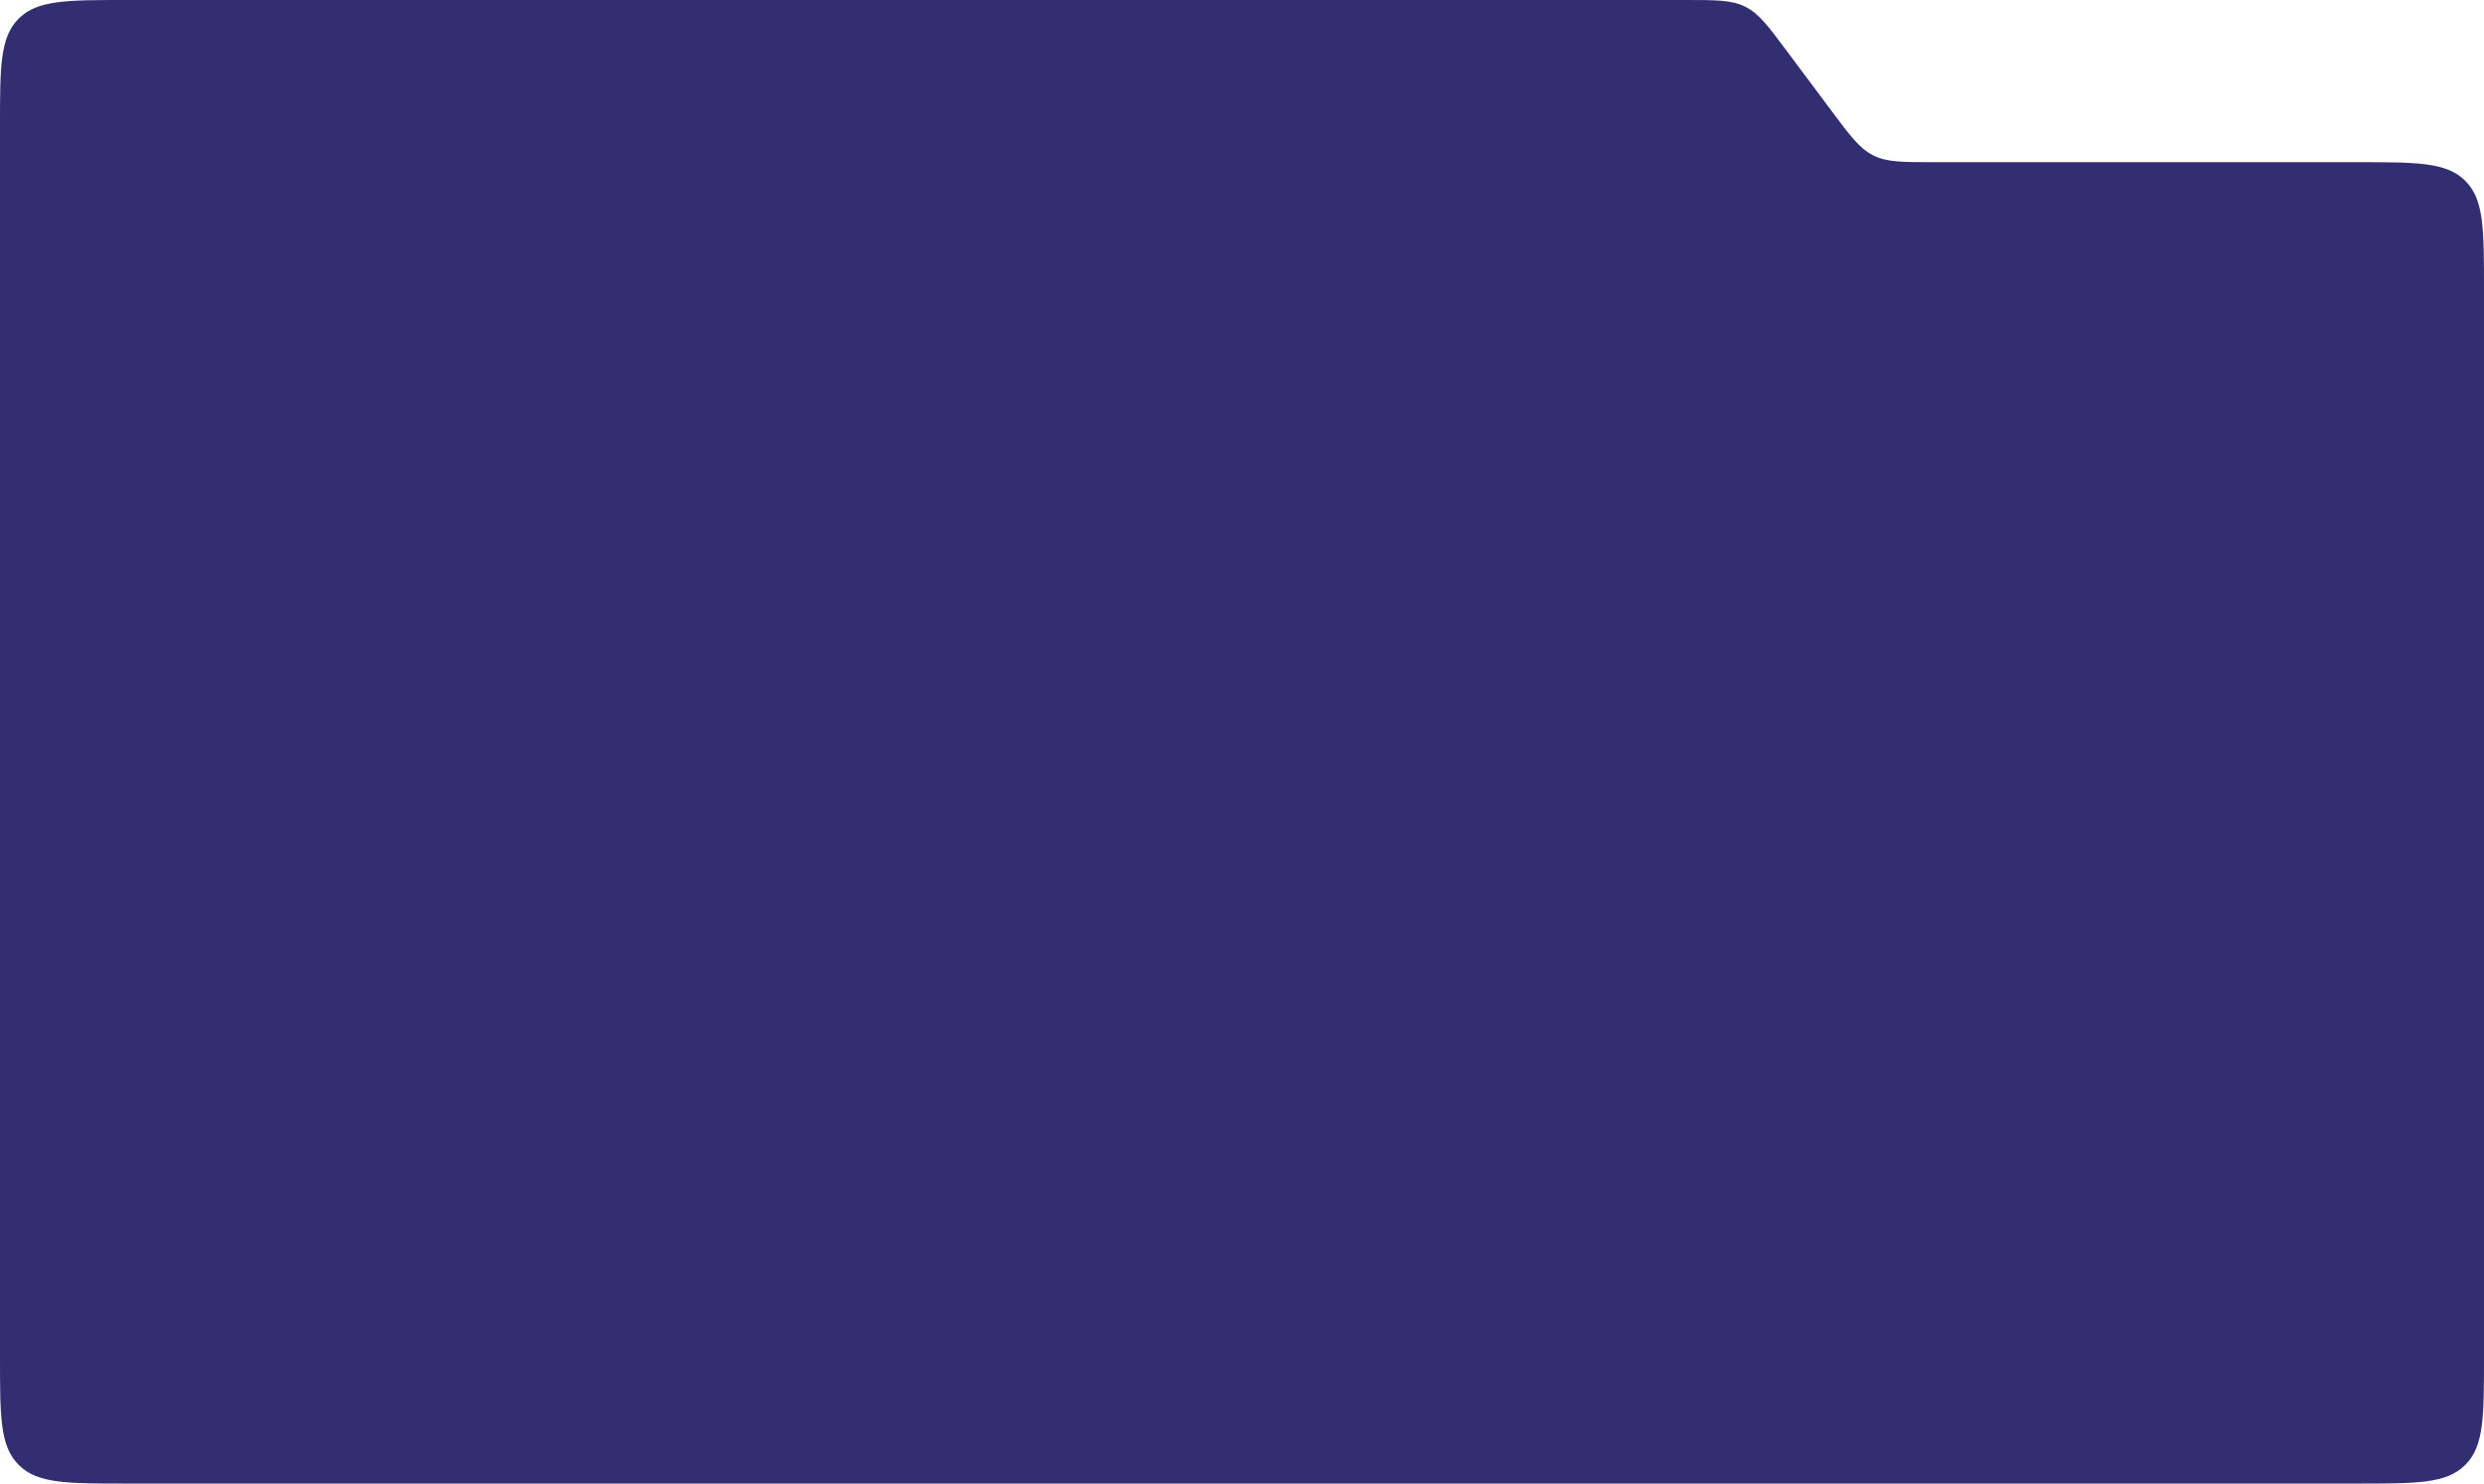
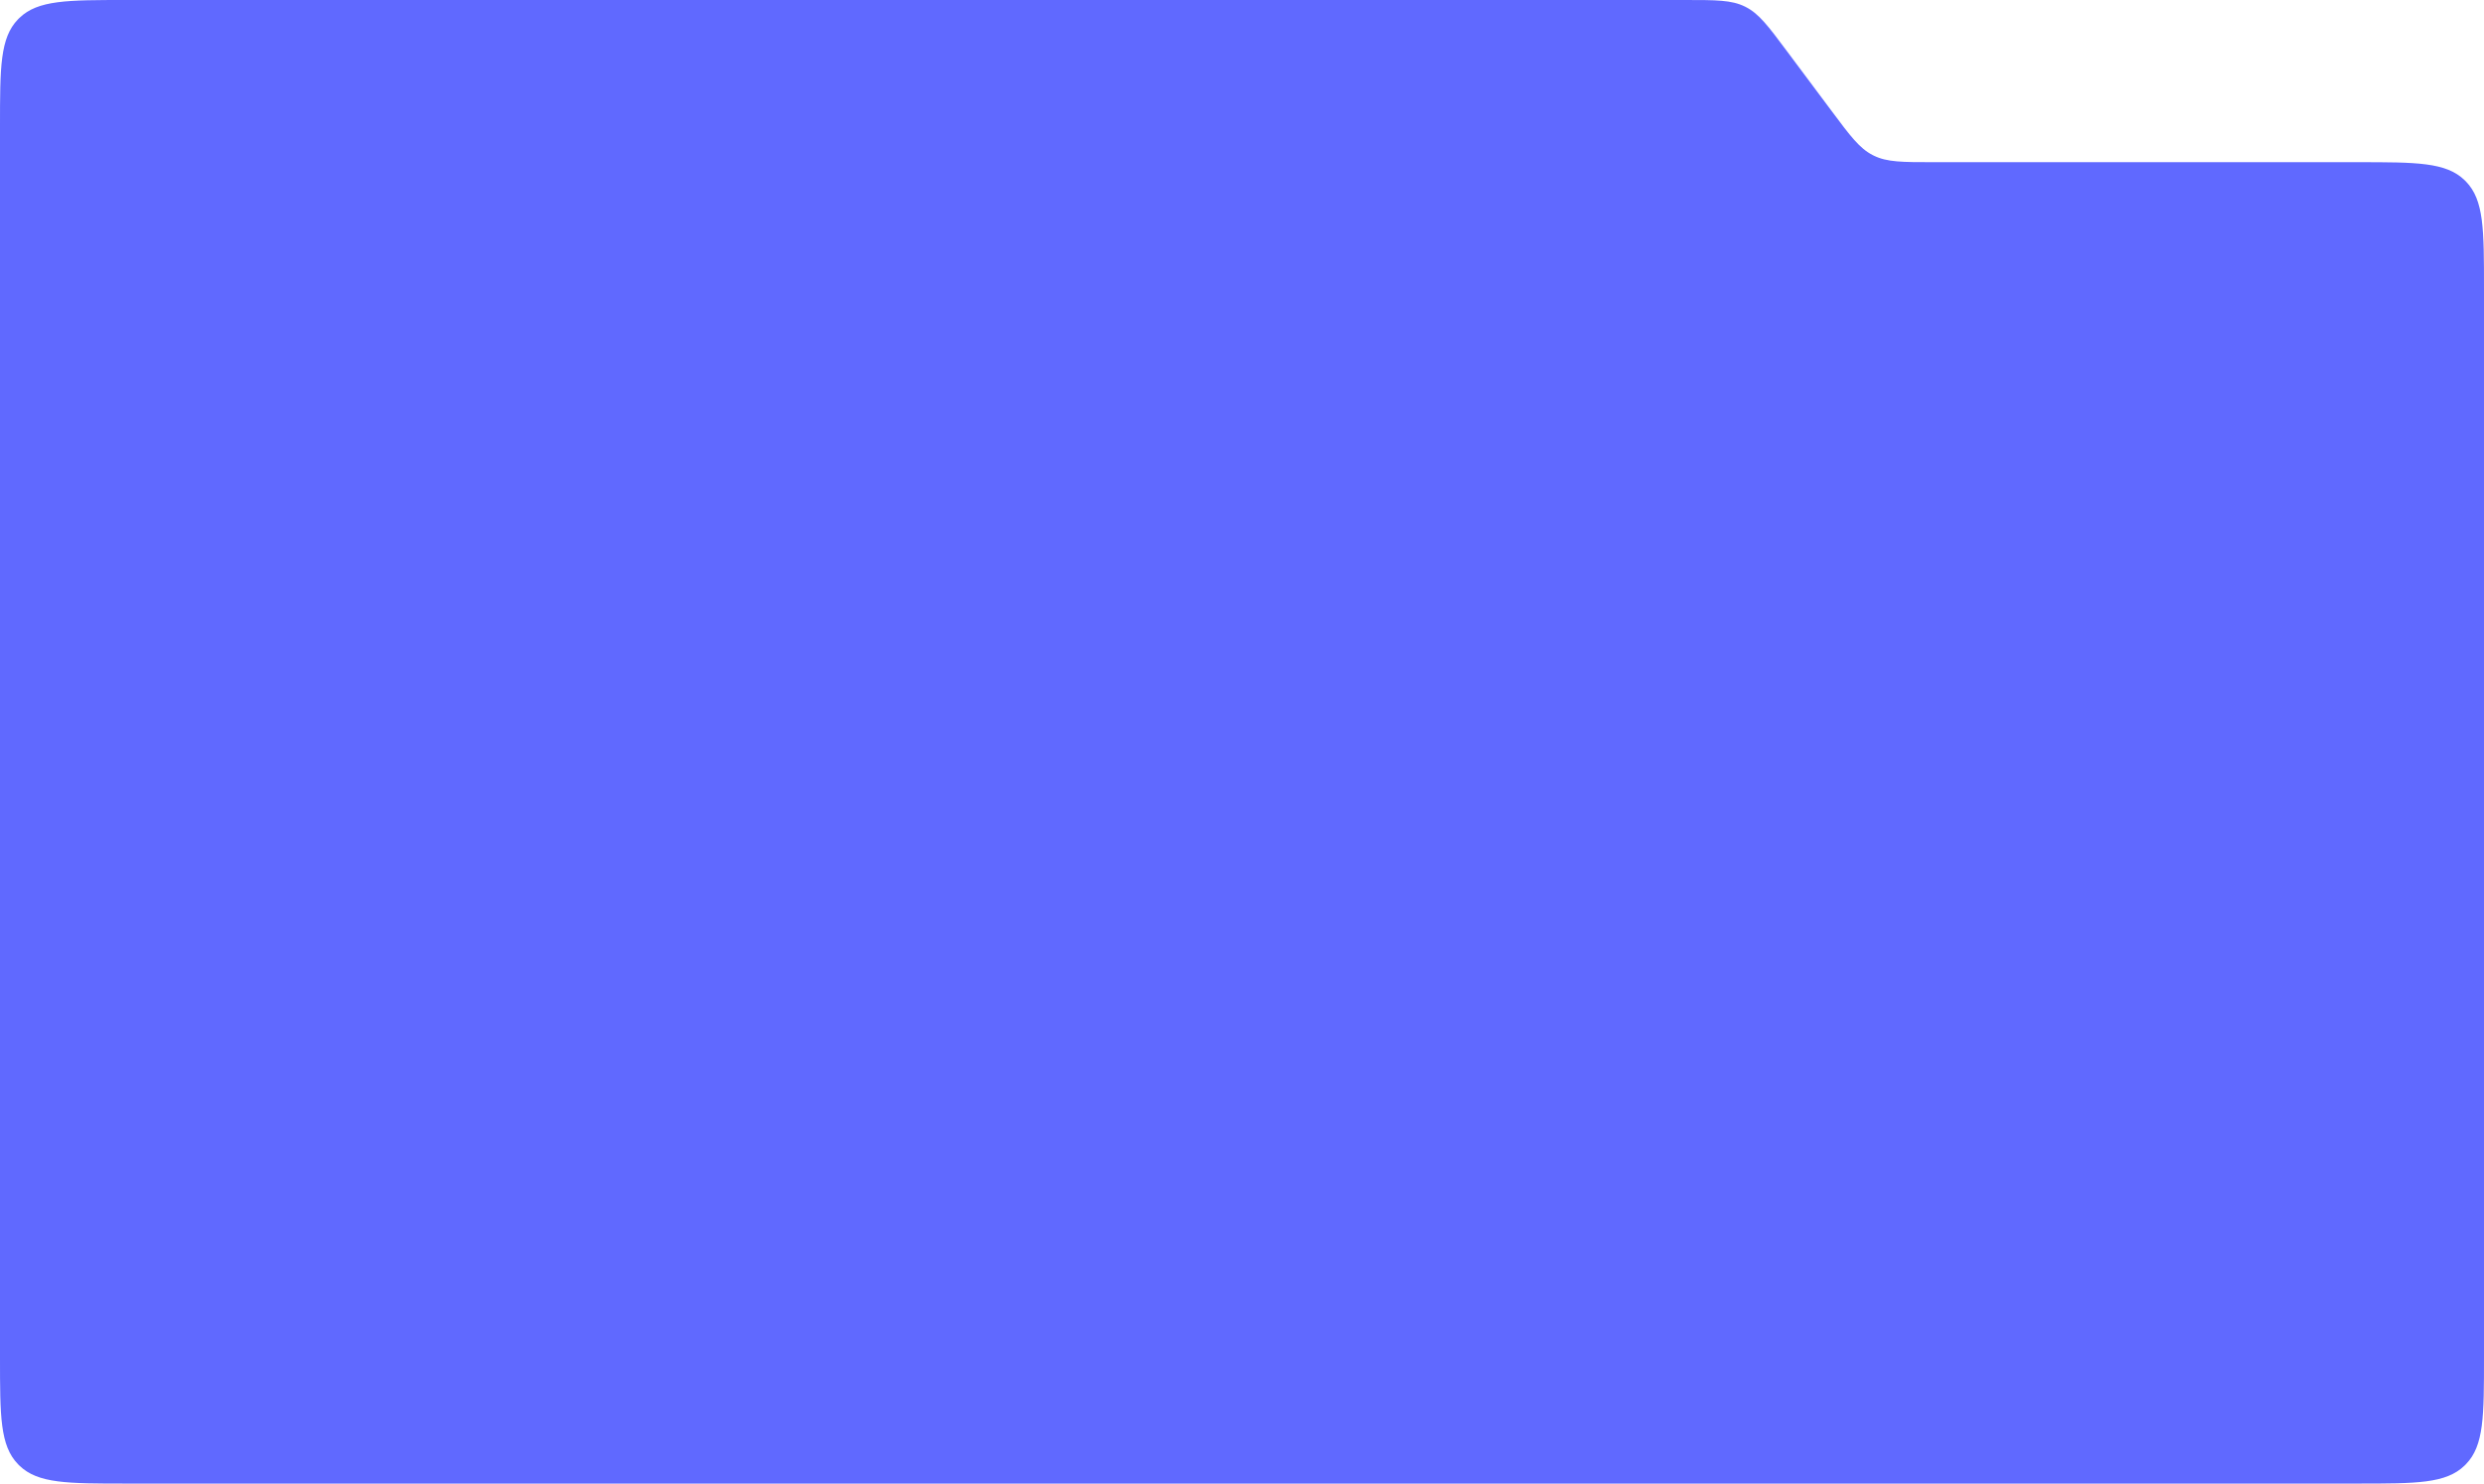
<svg xmlns="http://www.w3.org/2000/svg" width="467" height="279" viewBox="0 0 467 279" fill="none">
  <defs />
-   <path id="Rectangle 2" d="M23.75 0L316.85 0C322.64 0 325.53 0 328.02 1.22C328.09 1.25 328.16 1.28 328.22 1.32C330.7 2.59 332.43 4.9 335.89 9.54L344.41 20.95C347.87 25.59 349.6 27.9 352.08 29.17C352.14 29.21 352.21 29.24 352.28 29.27C354.77 30.5 357.67 30.5 363.45 30.5L443.24 30.5C454.32 30.5 459.86 30.5 463.35 33.88C463.44 33.96 463.53 34.05 463.61 34.14C467 37.63 467 43.17 467 54.25L467 255.24C467 266.32 467 271.86 463.61 275.35C463.53 275.44 463.44 275.53 463.35 275.61C459.86 279 454.32 279 443.24 279L23.75 279C12.67 279 7.13 279 3.64 275.61C3.55 275.53 3.46 275.44 3.38 275.35C0 271.85 0 266.32 0 255.24L0 23.75C0 12.67 0 7.13 3.38 3.64C3.46 3.55 3.55 3.46 3.64 3.38C7.13 0 12.67 0 23.75 0Z" fill="#332E71" fill-opacity="1" fill-rule="nonzero" />
-   <path id="Rectangle 2" d="" fill="#505499" fill-opacity="0" fill-rule="evenodd" />
+   <path id="Rectangle 2" d="M23.75 0L316.85 0C322.64 0 325.53 0 328.02 1.22C328.09 1.25 328.16 1.28 328.22 1.32C330.7 2.59 332.43 4.9 335.89 9.54L344.41 20.95C347.87 25.59 349.6 27.9 352.08 29.17C352.14 29.21 352.21 29.24 352.28 29.27C354.77 30.5 357.67 30.5 363.45 30.5L443.24 30.5C454.32 30.5 459.86 30.5 463.35 33.88C463.44 33.96 463.53 34.05 463.61 34.14C467 37.63 467 43.17 467 54.25L467 255.24C467 266.32 467 271.86 463.61 275.35C463.53 275.44 463.44 275.53 463.35 275.61C459.86 279 454.32 279 443.24 279L23.75 279C12.67 279 7.13 279 3.64 275.61C3.55 275.53 3.46 275.44 3.38 275.35C0 271.85 0 266.32 0 255.24L0 23.75C0 12.67 0 7.13 3.38 3.64C3.46 3.55 3.55 3.46 3.64 3.38C7.13 0 12.67 0 23.75 0Z" fill="#6069FF" fill-opacity="1" fill-rule="nonzero" />
+   <path id="Rectangle 2" d="" fill="#6069FF" fill-opacity="0" fill-rule="evenodd" />
</svg>
